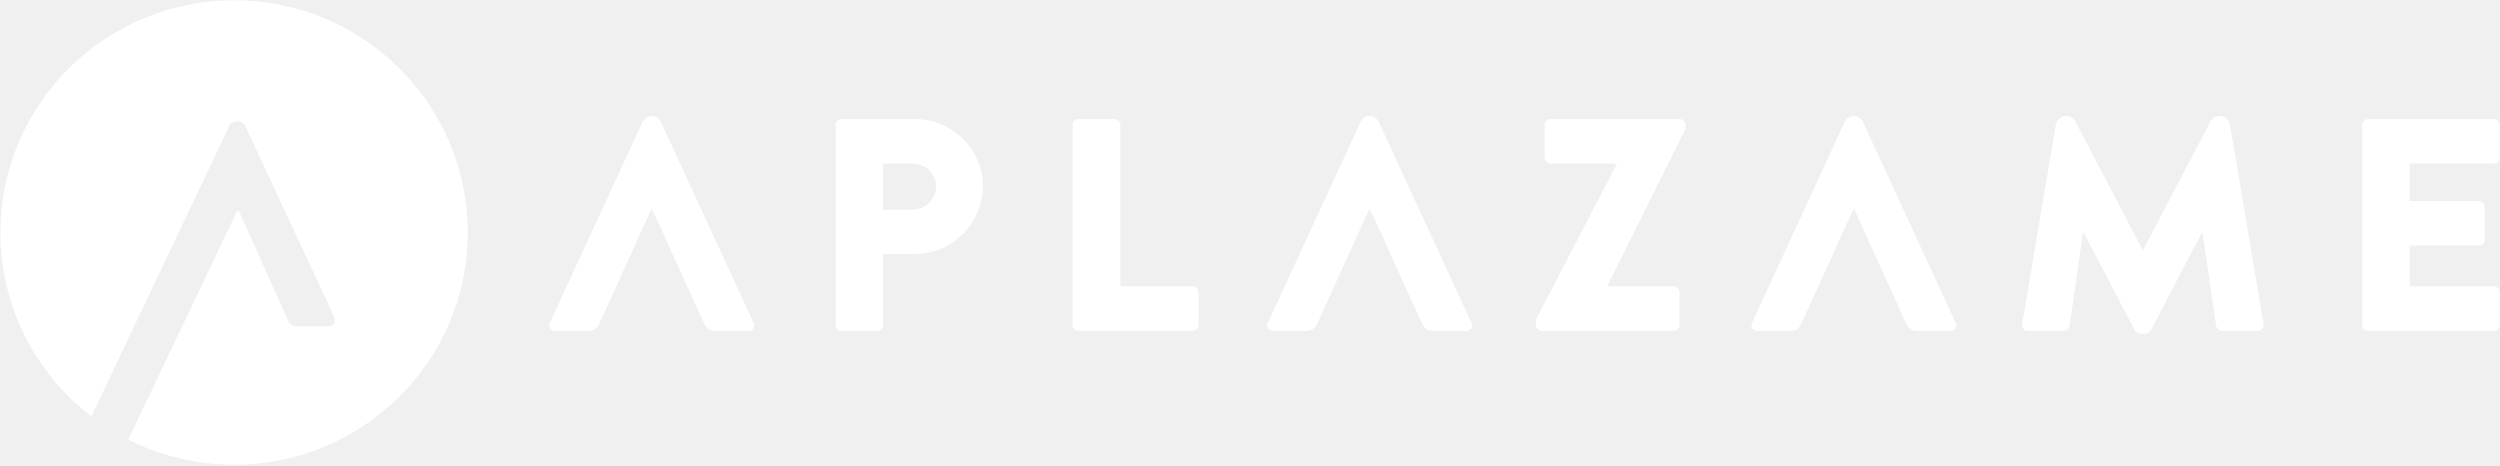
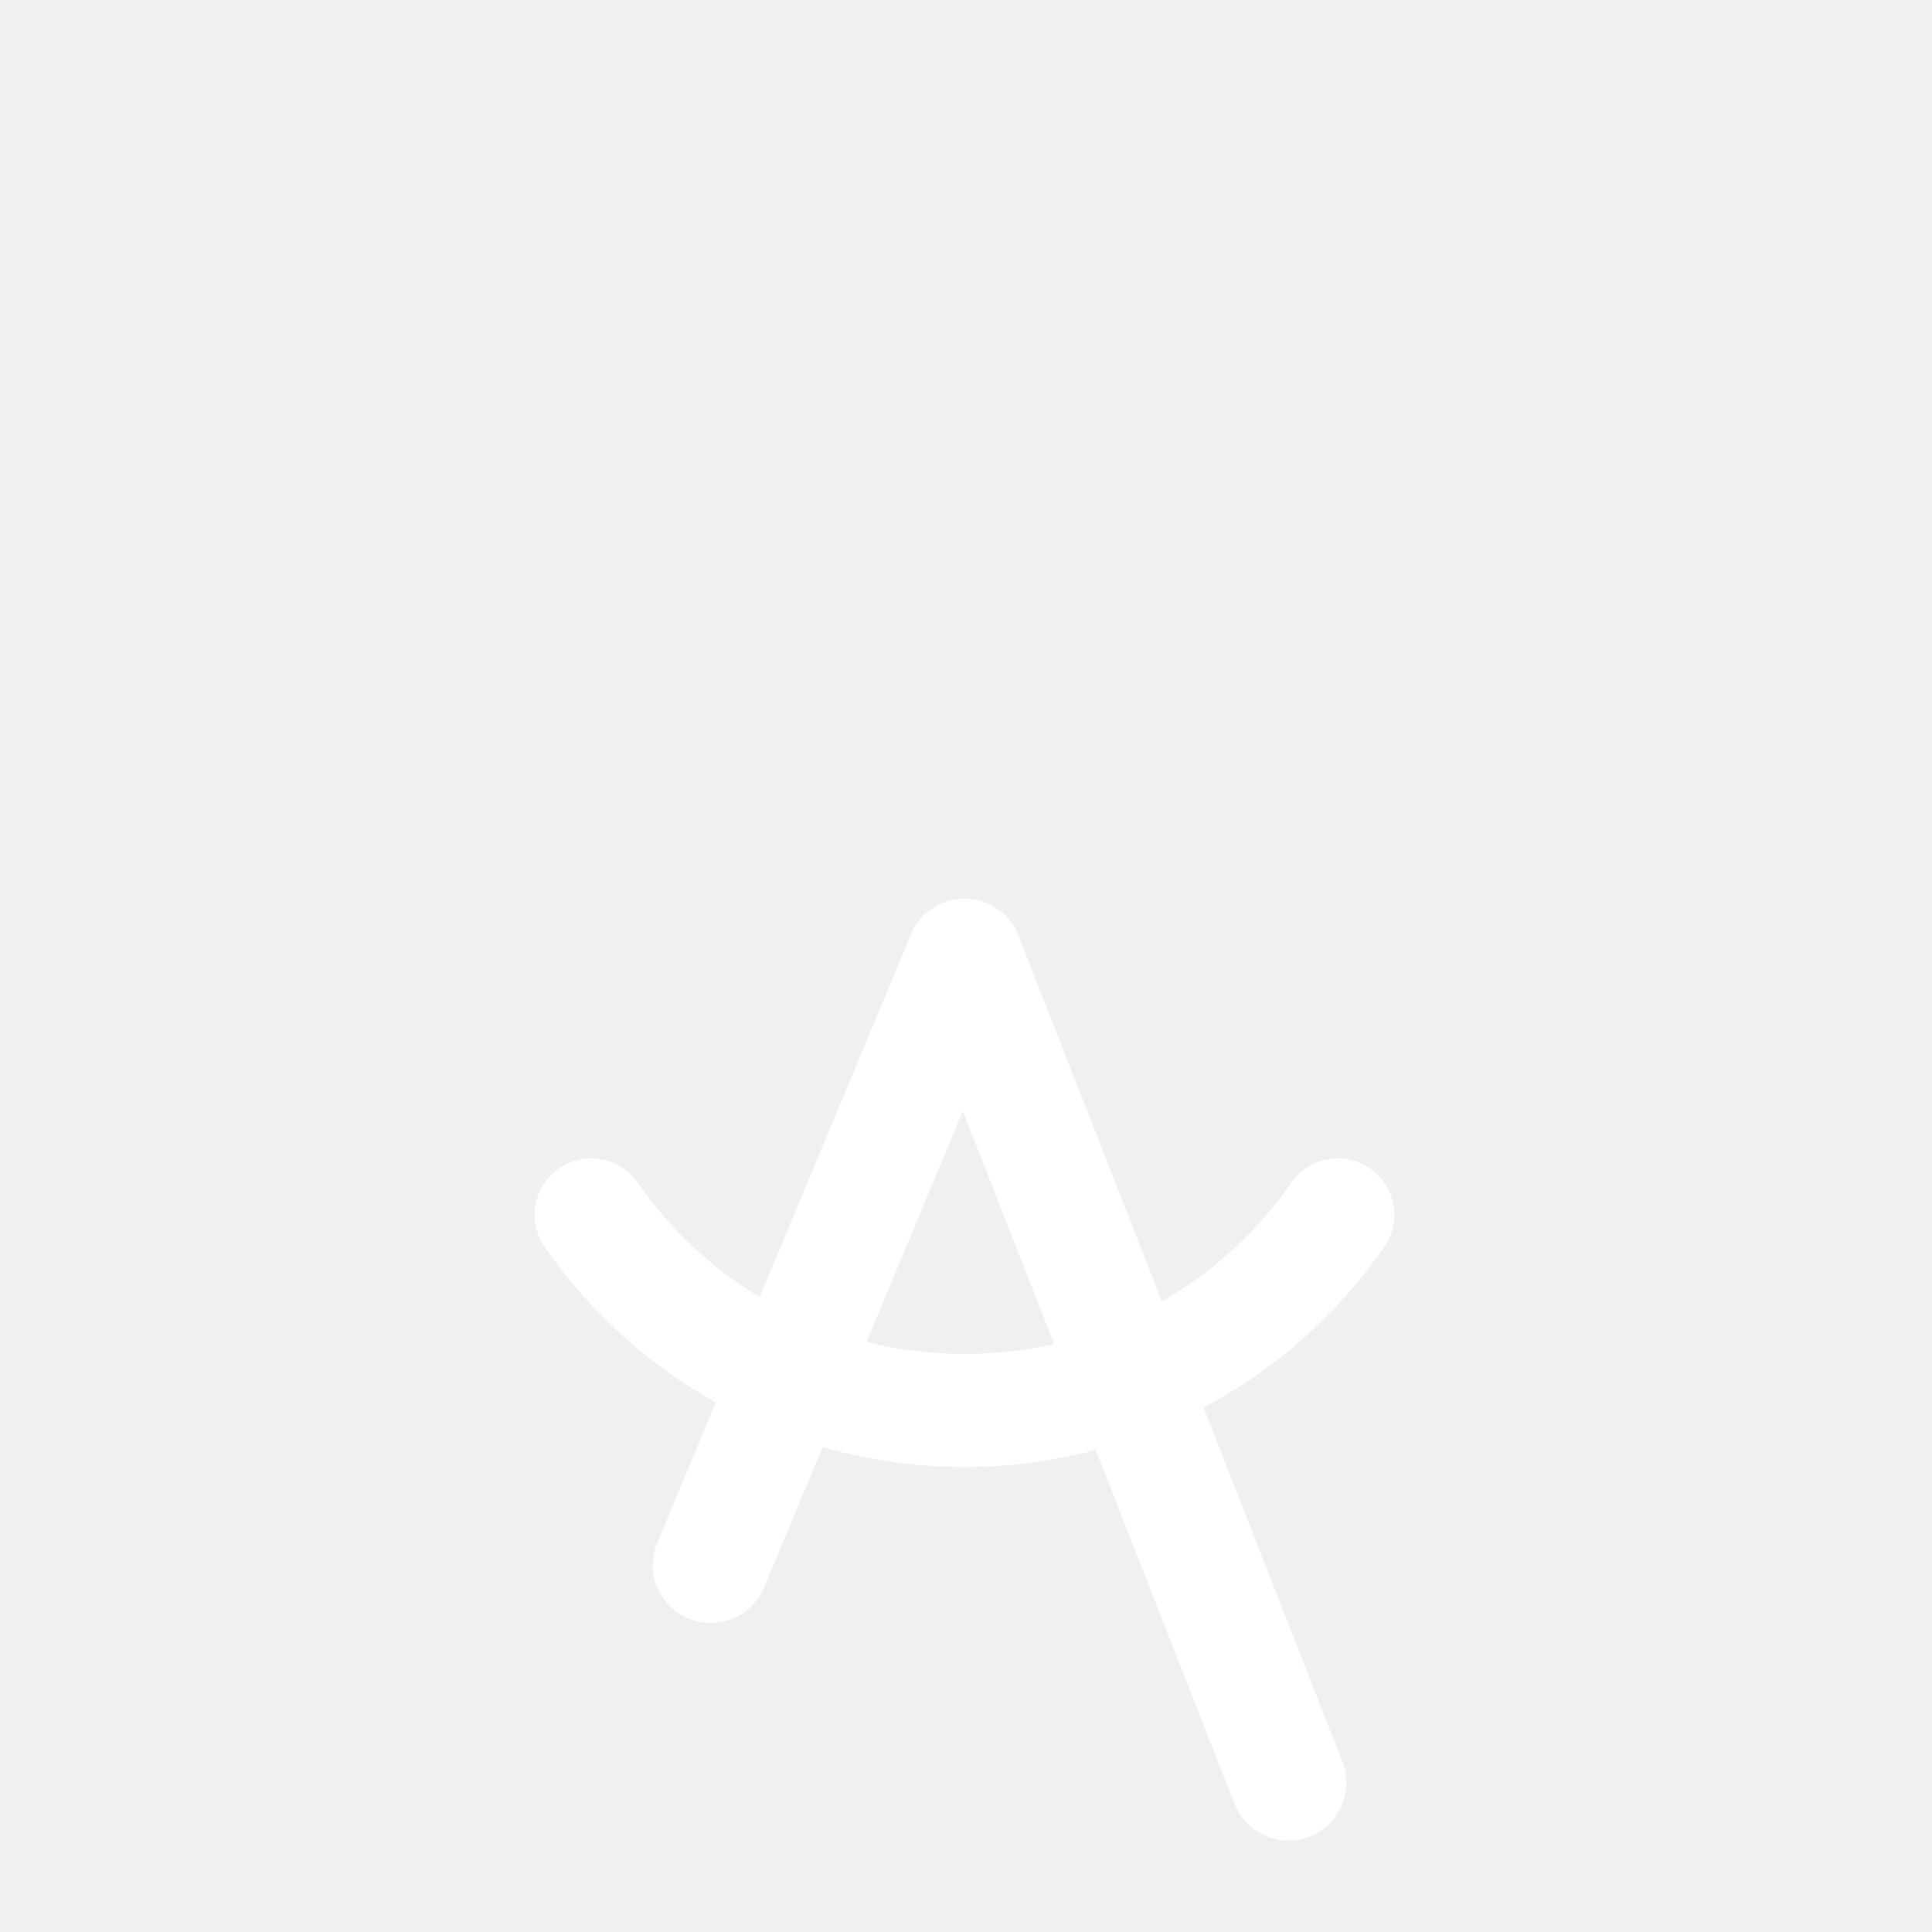
- <svg xmlns="http://www.w3.org/2000/svg" width="172px" height="32px" viewBox="0 0 172 32" version="1.1">
-   <defs />
-   <g id="Page-1" stroke="none" stroke-width="1" fill="none" fill-rule="evenodd">
-     <g id="Aplazame-2" fill="#FFFFFF">
-       <g id="Imported-Layers-5">
-         <g id="Imported-Layers">
-           <path d="M57.496,8.587 C57.496,8.379 57.663,8.192 57.893,8.192 L62.936,8.192 C65.51,8.192 67.623,10.273 67.623,12.791 C67.623,15.371 65.51,17.473 62.957,17.473 L60.76,17.473 L60.76,22.364 C60.76,22.572 60.572,22.759 60.363,22.759 L57.893,22.759 C57.663,22.759 57.496,22.572 57.496,22.364 L57.496,8.587 L57.496,8.587 Z M62.748,14.435 C63.648,14.435 64.401,13.727 64.401,12.791 C64.401,11.917 63.648,11.251 62.748,11.251 L60.76,11.251 L60.76,14.435 L62.748,14.435 Z M73.8,8.587 C73.8,8.379 73.968,8.192 74.198,8.192 L76.688,8.192 C76.897,8.192 77.085,8.379 77.085,8.587 L77.085,19.7 L82.065,19.7 C82.295,19.7 82.463,19.887 82.463,20.095 L82.463,22.364 C82.463,22.572 82.295,22.759 82.065,22.759 L74.198,22.759 C73.968,22.759 73.8,22.572 73.8,22.364 L73.8,8.587 Z M105.671,21.989 L111.236,11.292 L111.236,11.251 L106.675,11.251 C106.466,11.251 106.277,11.063 106.277,10.855 L106.277,8.587 C106.277,8.379 106.466,8.192 106.675,8.192 L115.568,8.192 C115.777,8.192 115.965,8.379 115.965,8.587 L115.965,8.857 L110.588,19.658 L110.588,19.7 L115.149,19.7 C115.379,19.7 115.547,19.887 115.547,20.095 L115.547,22.364 C115.547,22.572 115.379,22.759 115.149,22.759 L106.068,22.759 C105.859,22.759 105.671,22.572 105.671,22.364 L105.671,21.989 Z M162.518,8.587 C162.518,8.379 162.685,8.192 162.915,8.192 L171.578,8.192 C171.808,8.192 171.975,8.379 171.975,8.587 L171.975,10.855 C171.975,11.063 171.808,11.251 171.578,11.251 L165.782,11.251 L165.782,13.831 L170.552,13.831 C170.762,13.831 170.95,14.019 170.95,14.227 L170.95,16.495 C170.95,16.724 170.762,16.891 170.552,16.891 L165.782,16.891 L165.782,19.7 L171.578,19.7 C171.808,19.7 171.975,19.887 171.975,20.095 L171.975,22.364 C171.975,22.572 171.808,22.759 171.578,22.759 L162.915,22.759 C162.685,22.759 162.518,22.572 162.518,22.364 L162.518,8.587 Z M51.849,22.218 L45.477,8.412 C45.477,8.412 45.477,8.412 45.477,8.411 C45.375,8.161 45.128,7.983 44.839,7.983 C44.541,7.983 44.287,8.173 44.192,8.437 C44.19,8.44 44.187,8.443 44.186,8.445 L37.83,22.218 C37.704,22.489 37.871,22.759 38.185,22.759 L40.487,22.759 C40.906,22.759 41.136,22.51 41.24,22.26 L44.829,14.353 L44.818,14.331 L44.839,14.331 L46.43,17.765 L45.476,15.732 L47.685,20.595 L48.438,22.239 C48.627,22.634 48.794,22.759 49.17,22.759 L51.493,22.759 C51.807,22.759 51.974,22.489 51.849,22.218 Z M44.829,14.353 L45.476,15.732 L44.839,14.331 L44.829,14.353 Z M101.24,22.218 L94.869,8.412 C94.868,8.412 94.868,8.412 94.868,8.411 C94.766,8.161 94.519,7.983 94.23,7.983 C93.932,7.983 93.678,8.173 93.583,8.437 C93.581,8.44 93.579,8.443 93.577,8.445 L87.221,22.218 C87.095,22.489 87.263,22.759 87.577,22.759 L89.878,22.759 C90.297,22.759 90.527,22.51 90.632,22.26 L94.22,14.353 L94.21,14.331 L94.23,14.331 L95.821,17.765 L94.867,15.732 L97.076,20.595 L97.829,22.239 C98.018,22.634 98.185,22.759 98.562,22.759 L100.884,22.759 C101.198,22.759 101.366,22.489 101.24,22.218 Z M94.22,14.353 L94.867,15.732 L94.23,14.331 L94.22,14.353 Z M120.535,22.218 L126.906,8.412 C126.907,8.412 126.907,8.412 126.907,8.411 C127.009,8.161 127.256,7.983 127.544,7.983 C127.843,7.983 128.096,8.173 128.192,8.437 C128.194,8.44 128.196,8.443 128.198,8.445 L134.554,22.218 C134.68,22.489 134.512,22.759 134.198,22.759 L131.897,22.759 C131.478,22.759 131.248,22.51 131.143,22.26 L127.555,14.353 L127.565,14.331 L127.544,14.331 L125.954,17.765 L126.908,15.732 L124.699,20.595 L123.945,22.239 C123.757,22.634 123.59,22.759 123.213,22.759 L120.891,22.759 C120.577,22.759 120.409,22.489 120.535,22.218 Z M127.555,14.353 L126.908,15.732 L127.544,14.331 L127.555,14.353 Z M155.737,22.301 L153.423,8.601 C153.422,8.588 153.418,8.577 153.413,8.567 C153.356,8.232 153.064,7.977 152.712,7.977 C152.42,7.977 152.169,8.153 152.059,8.403 C152.059,8.403 152.059,8.404 152.059,8.404 L147.451,17.182 L147.409,17.182 L142.808,8.404 C142.807,8.402 142.805,8.4 142.804,8.398 C142.693,8.151 142.444,7.977 142.153,7.977 C141.822,7.977 141.545,8.203 141.465,8.508 C141.453,8.534 141.445,8.561 141.442,8.587 L139.123,22.301 C139.081,22.572 139.27,22.759 139.521,22.759 L141.99,22.759 C142.199,22.759 142.367,22.593 142.387,22.426 L143.308,15.996 L143.35,15.996 L146.886,22.738 C146.949,22.863 147.116,22.967 147.242,22.967 L147.618,22.967 C147.723,22.967 147.911,22.863 147.974,22.738 L151.489,15.996 L151.531,15.996 L152.473,22.426 C152.494,22.593 152.682,22.759 152.87,22.759 L155.339,22.759 C155.591,22.759 155.779,22.572 155.737,22.301 Z" id="Fill-1" />
-           <path d="M6.288,28.647 C2.482,25.726 0.031,21.146 0.031,15.997 C0.031,7.174 7.228,0.021 16.106,0.021 C24.985,0.021 32.182,7.174 32.182,15.997 C32.182,24.82 24.985,31.972 16.106,31.972 C13.485,31.972 11.01,31.349 8.824,30.243 L16.326,14.49 L16.426,14.49 L19.821,22.049 C19.919,22.327 20.078,22.446 20.42,22.446 L22.617,22.446 C22.937,22.446 23.096,22.188 23.016,21.851 L16.826,8.555 C16.704,8.456 16.565,8.356 16.426,8.356 L16.227,8.356 C16.088,8.356 15.949,8.456 15.827,8.555 L6.288,28.647" id="Path" />
-         </g>
-       </g>
+ <svg xmlns="http://www.w3.org/2000/svg" class="logo-aplazame" version="1.1" viewBox="0 0 100 100">
+   <path class="line-short" d="M36.788,81.008,49.92,49.514" stroke-linecap="round" stroke-width="6" fill="none" stroke="#ffffff" />
+   <g class="smile">
+     <g stroke-linecap="round" fill="none" transform="matrix(0.7803663,0,0,0.7803663,10.52651,18.004)">
+       <path class="smile-outline" stroke-width="12" d="M75.242,57.51c-5.435,7.839-14.498,12.972-24.761,12.972-10.262,0-19.325-5.132-24.758-12.972" />
+       <path class="smile-line" stroke="#ffffff" stroke-width="7.5" d="M75.242,57.51c-5.435,7.839-14.498,12.972-24.761,12.972-10.262,0-19.325-5.132-24.758-12.972" />
    </g>
  </g>
+   <path class="line-large" stroke="#ffffff" stroke-linejoin="round" d="M49.92,49.514,66.687,92.266" stroke-linecap="round" stroke-miterlimit="4" stroke-dasharray="none" stroke-width="6" fill="none" />
</svg>
